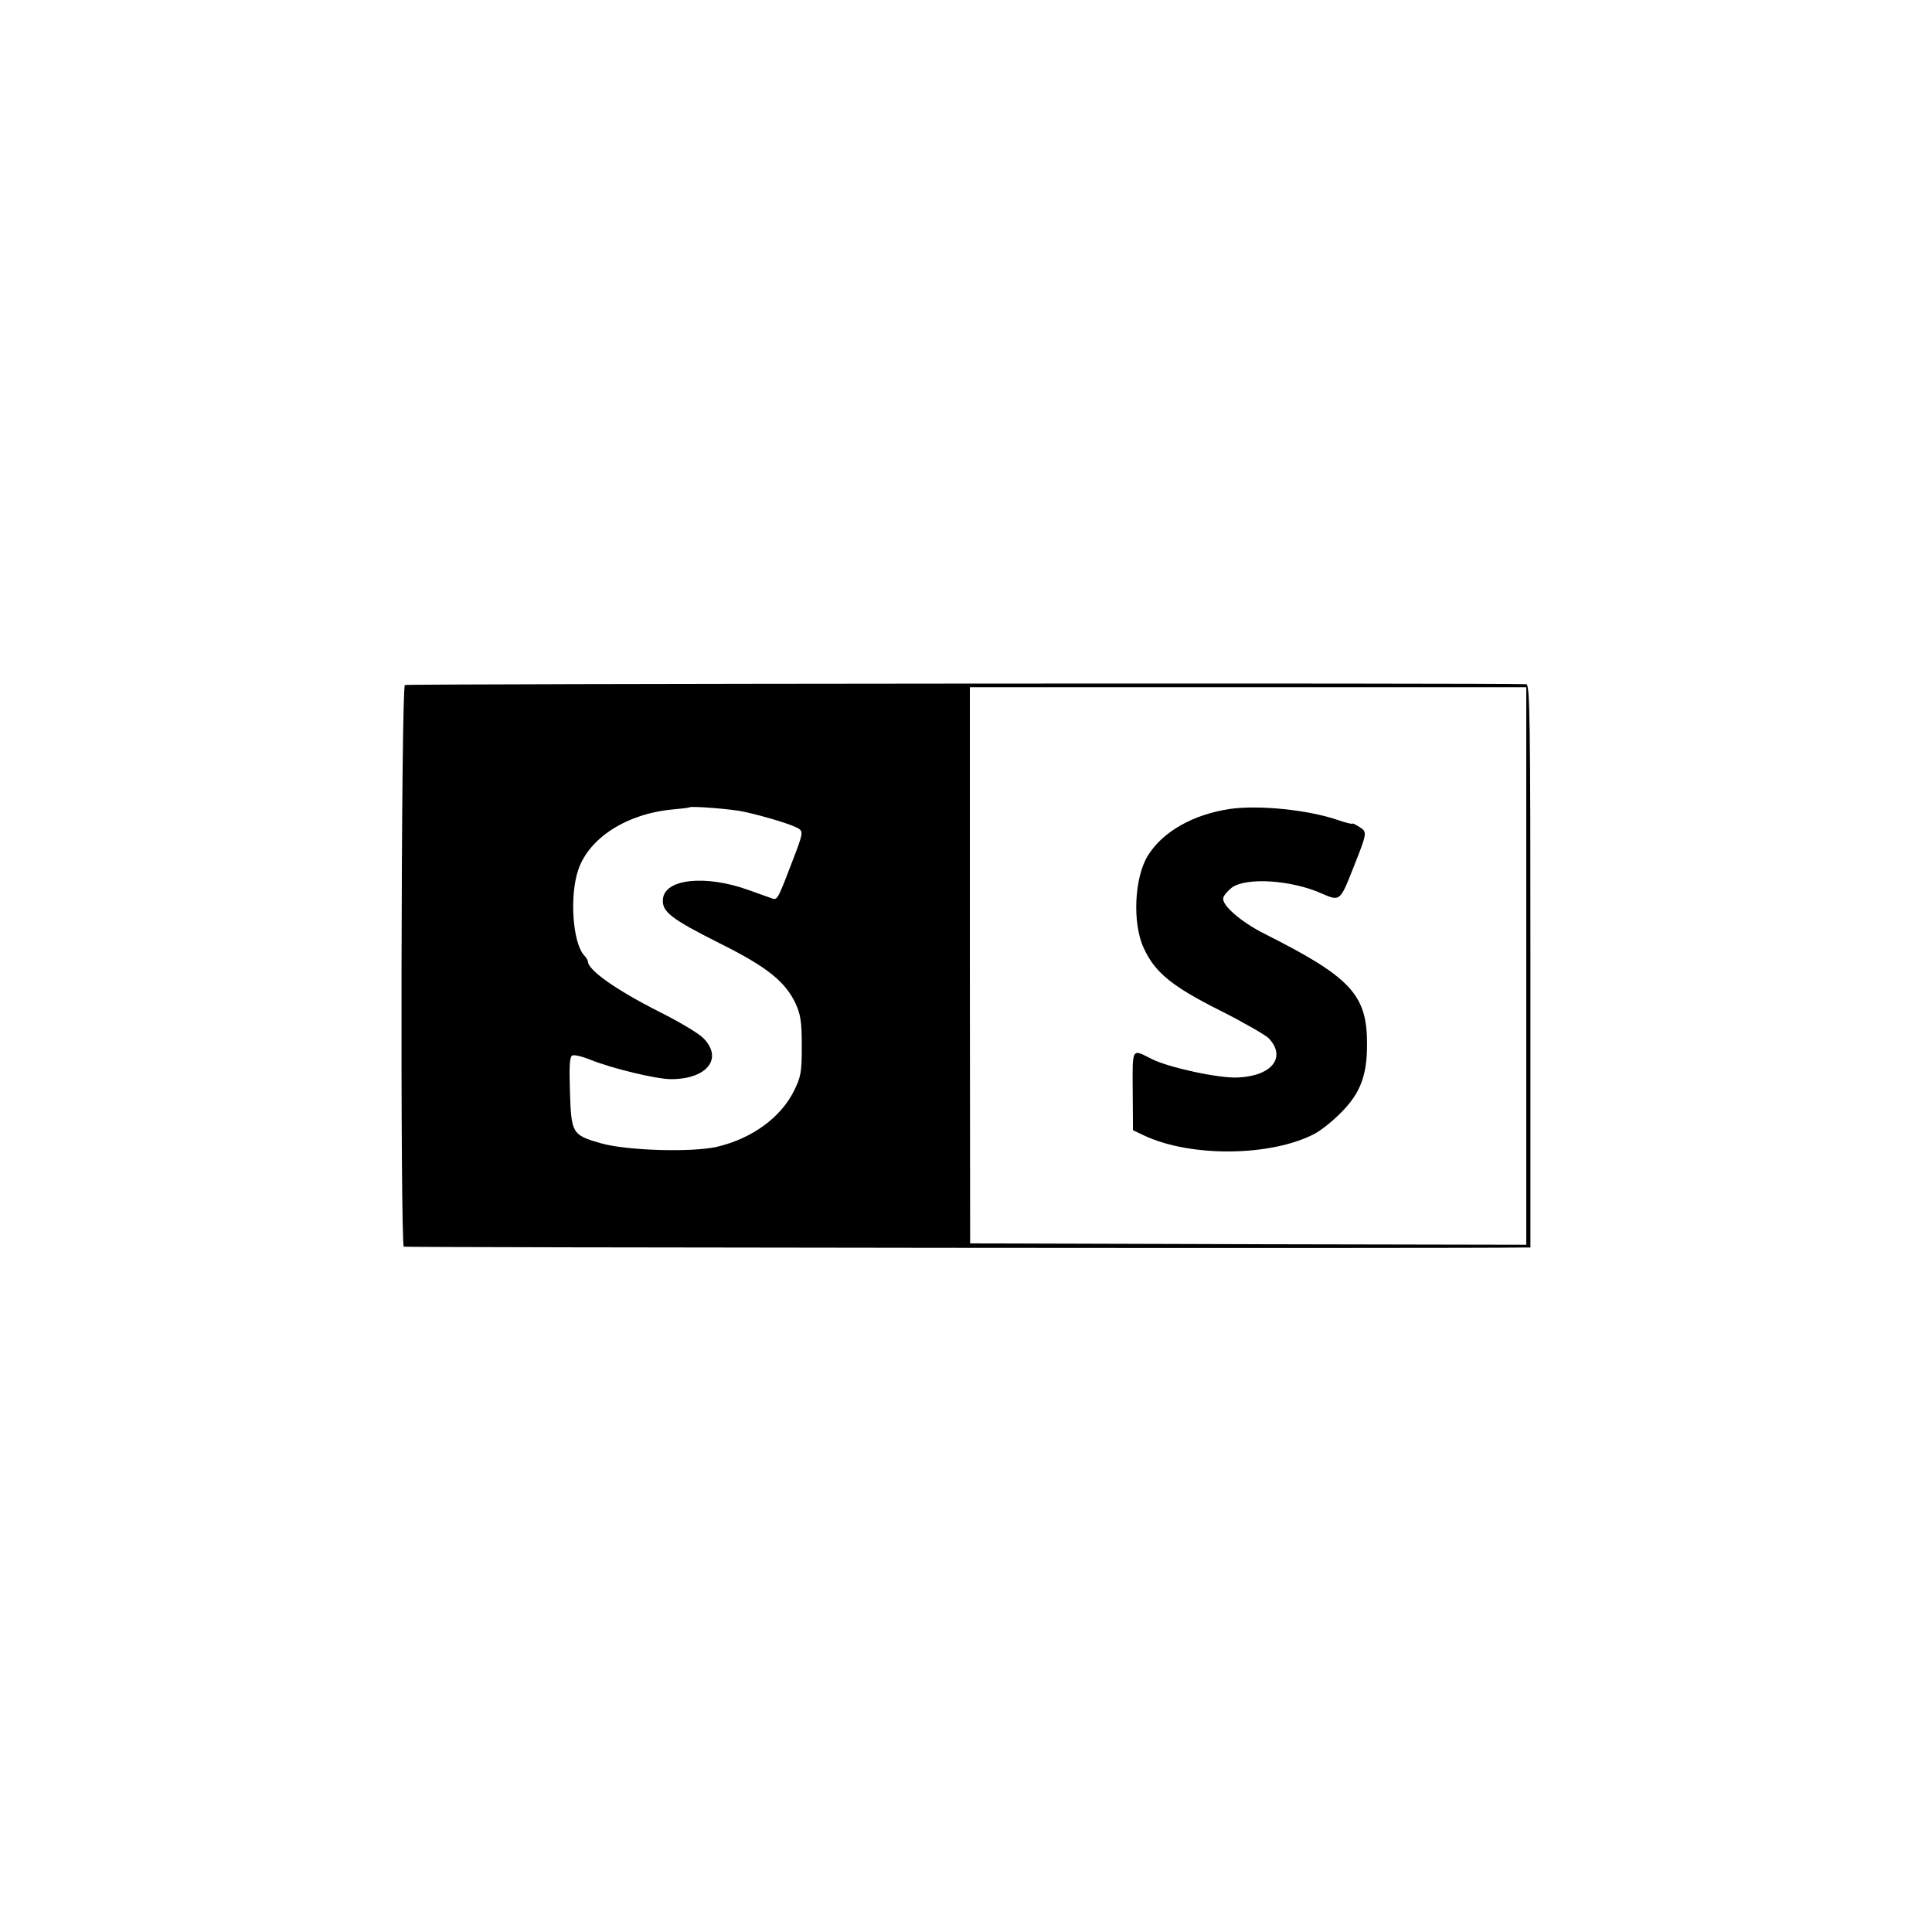
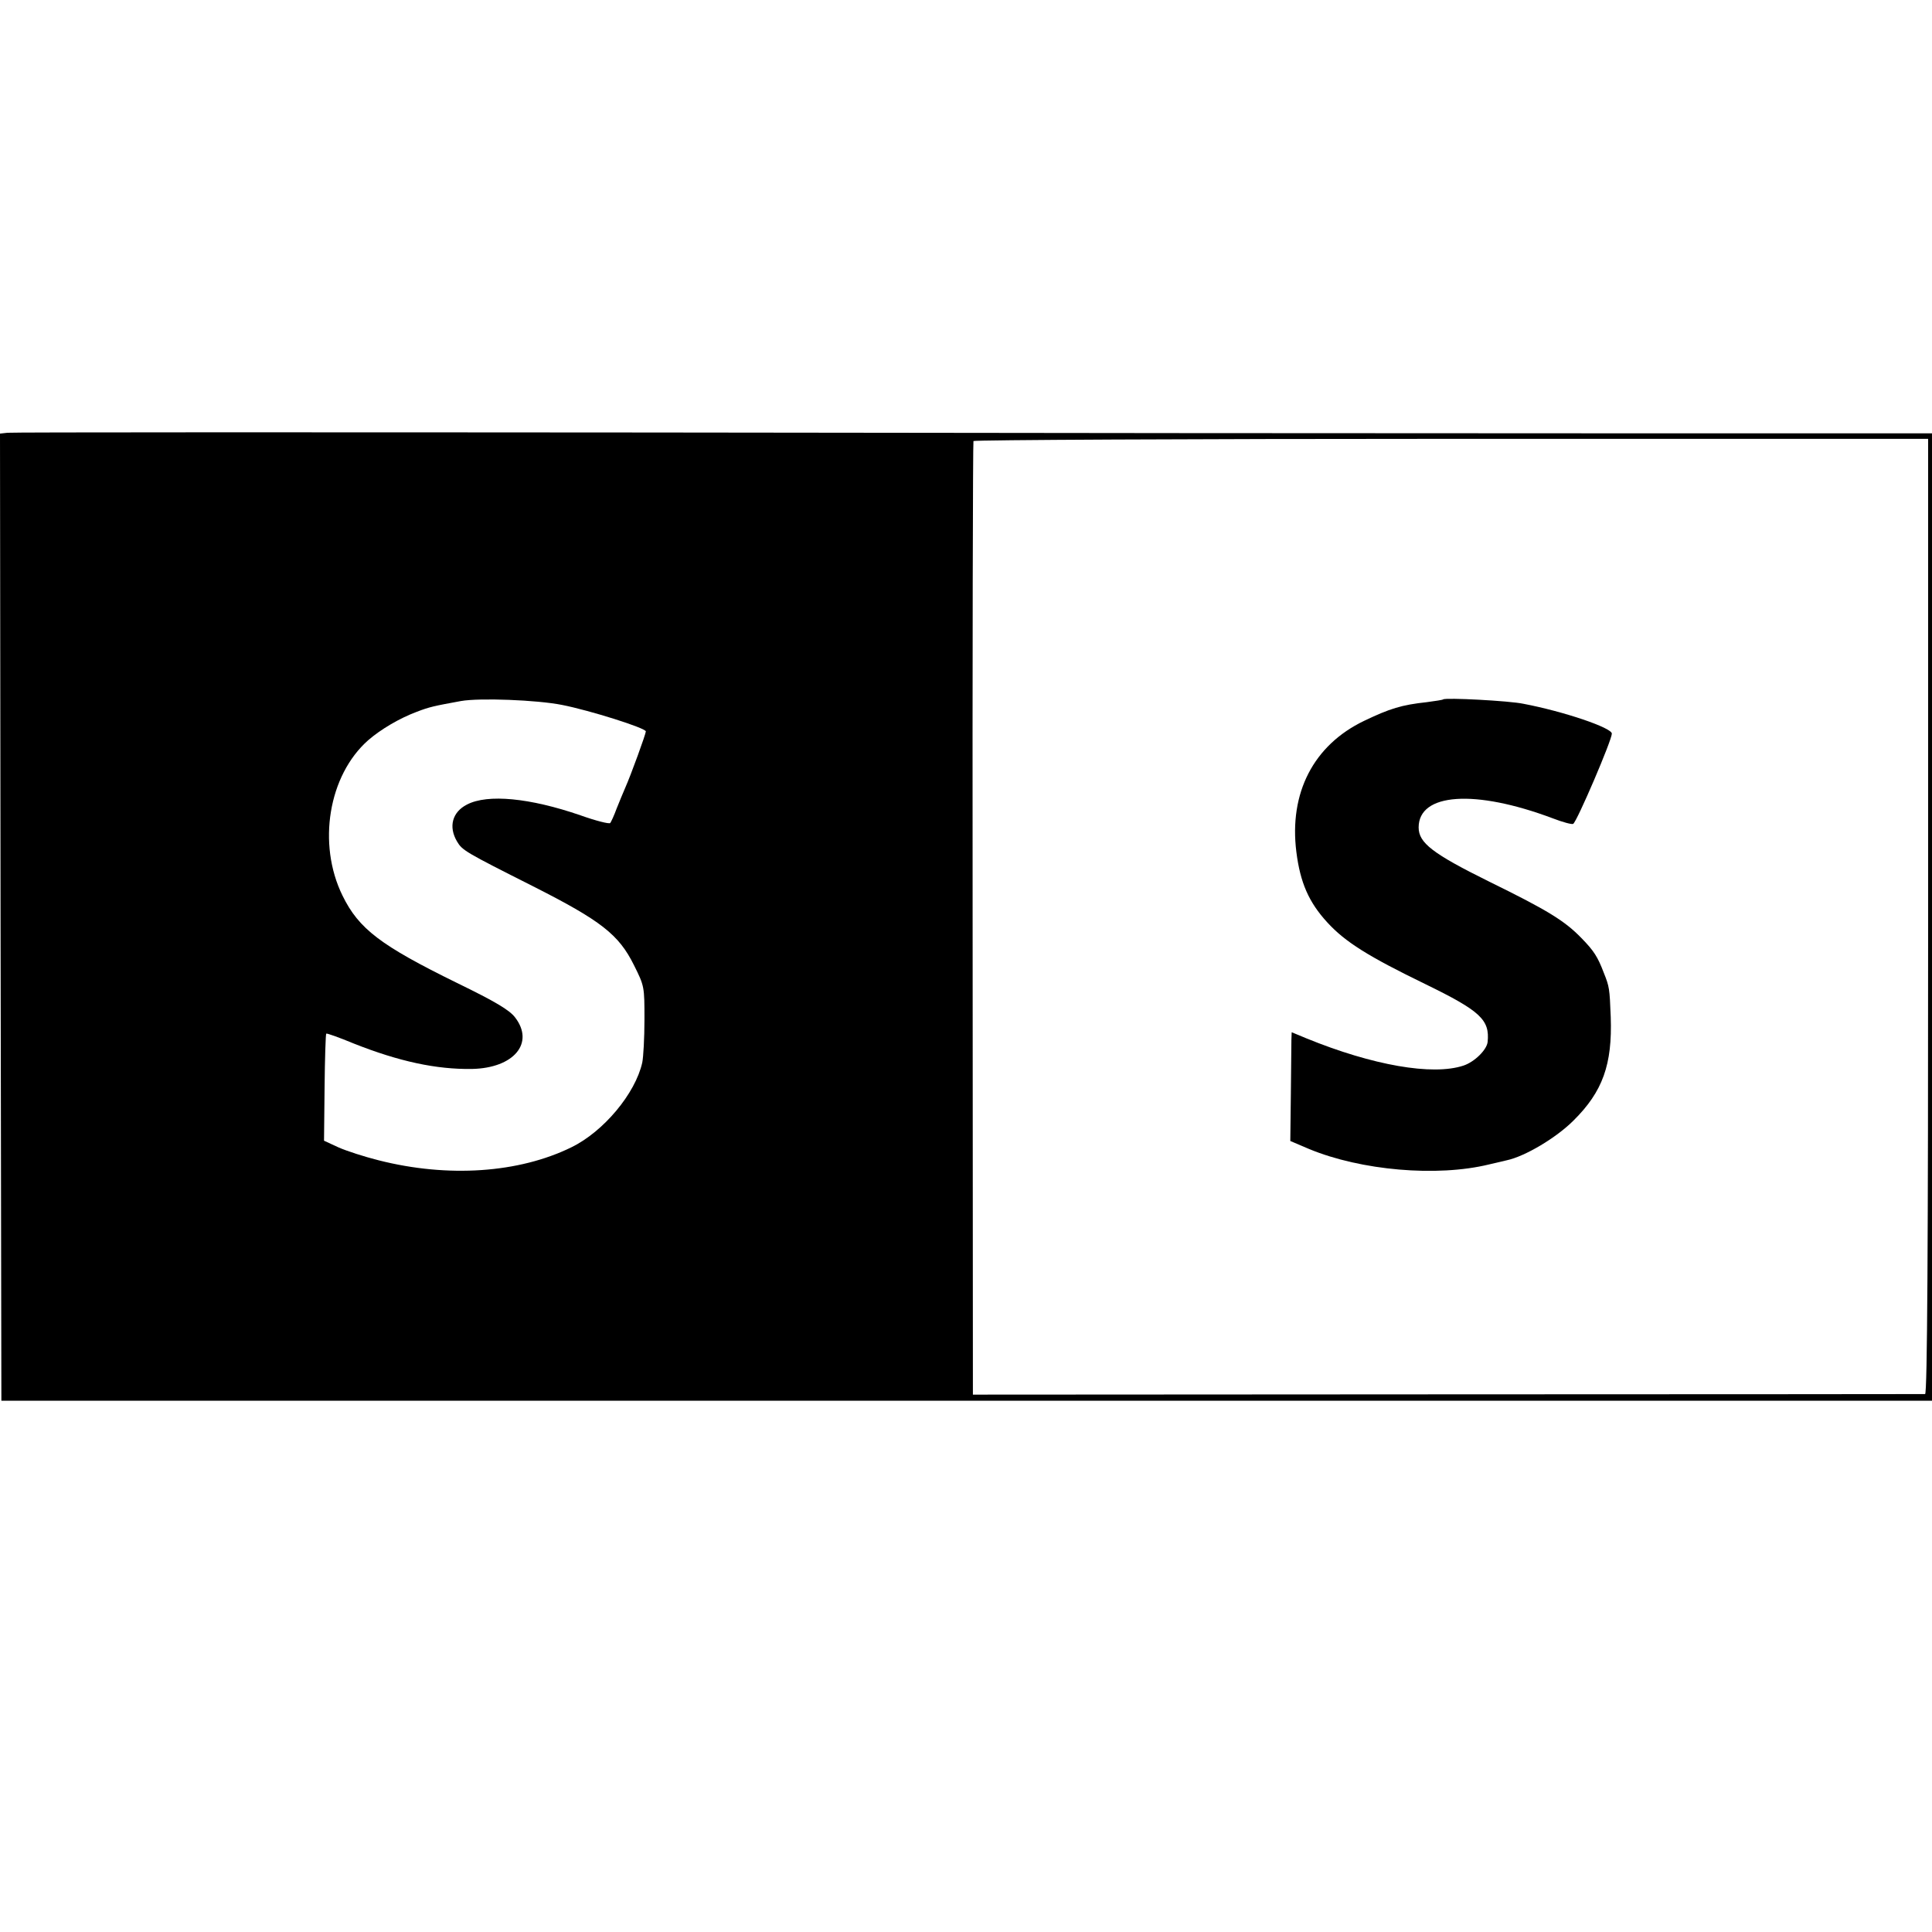
<svg xmlns="http://www.w3.org/2000/svg" version="1.0" width="700pt" height="700pt" viewBox="0 0 700 700" preserveAspectRatio="xMidYMid meet">
  <g transform="translate(0,700) scale(0.1,-0.1)" fill="#000000" stroke="none">
-     <path d="M1467 4518 c-14 -8 -17 -2027 -4 -2035 6 -3 3848 -7 4052 -3 l30 0 0 1020 c0 900 -2 1020 -15 1021 -105 5 -4055 2 -4063 -3z m4063 -1018 l0 -1010 -1007 2 -1008 3 -1 1008 0 1007 1008 0 1008 0 0 -1010z m-2835 559 c82 -18 182 -49 200 -62 15 -11 13 -21 -20 -107 -55 -144 -58 -151 -75 -146 -8 3 -49 17 -90 32 -154 55 -301 40 -308 -33 -5 -46 29 -72 206 -161 171 -85 238 -139 275 -219 18 -40 22 -66 22 -153 0 -95 -3 -111 -28 -162 -48 -97 -152 -173 -279 -203 -91 -21 -329 -14 -422 13 -103 30 -106 35 -111 186 -3 98 -1 128 9 132 7 3 37 -4 66 -16 80 -32 239 -70 291 -70 130 0 190 74 118 148 -17 18 -90 61 -162 97 -154 78 -257 150 -257 182 0 3 -6 14 -14 22 -41 46 -53 215 -21 309 39 116 175 203 340 219 33 3 61 6 63 8 6 5 153 -6 197 -16z" />
-     <path d="M4456 4069 c-134 -20 -244 -83 -297 -169 -49 -79 -57 -245 -15 -335 40 -88 102 -139 278 -227 85 -43 163 -88 175 -100 65 -69 11 -137 -113 -142 -70 -3 -249 36 -311 67 -73 37 -70 44 -69 -115 l1 -143 40 -19 c167 -79 457 -77 616 5 24 12 69 48 100 80 68 69 92 133 92 244 1 181 -58 244 -372 402 -85 43 -154 103 -149 129 1 9 16 26 31 38 52 38 215 28 325 -21 67 -29 67 -30 115 92 52 131 51 130 22 149 -14 9 -25 14 -25 12 0 -3 -24 3 -53 13 -108 37 -286 55 -391 40z" />
+     <path d="M27 5432 l-27 -3 2 -1752 3 -1752 3497 0 3498 0 0 1753 0 1752 -1187 0 c-654 0 -2216 1 -3473 3 -1257 1 -2297 1 -2313 -1z m6959 -1752 c0 -1189 -3 -1730 -11 -1731 -5 0 -784 -1 -1730 -1 l-1720 -1 -1 1724 c-1 948 1 1727 3 1731 2 4 781 8 1731 8 l1728 0 0 -1730z m-4950 766 c102 -20 304 -84 304 -96 0 -9 -54 -158 -75 -205 -7 -16 -21 -50 -31 -75 -9 -25 -20 -48 -23 -52 -4 -4 -52 8 -108 28 -183 63 -336 78 -411 39 -53 -27 -68 -80 -36 -134 19 -32 29 -38 275 -162 247 -125 311 -175 366 -286 38 -76 38 -78 38 -197 0 -67 -4 -137 -8 -156 -25 -112 -140 -250 -257 -307 -190 -93 -446 -111 -698 -47 -52 13 -117 34 -146 47 l-52 24 2 192 c1 106 4 194 6 196 2 2 47 -14 100 -36 164 -65 299 -94 428 -92 152 3 228 94 156 187 -20 26 -69 56 -211 125 -275 135 -355 195 -414 316 -92 187 -51 436 93 563 45 39 112 79 176 103 47 18 62 21 160 39 68 12 275 4 366 -14z" />
+     <path d="M5229 4466 c-2 -2 -29 -6 -59 -10 -92 -10 -134 -23 -228 -68 -183 -88 -272 -261 -245 -475 14 -111 45 -182 112 -255 65 -71 148 -123 356 -224 199 -97 233 -129 225 -209 -3 -29 -48 -73 -88 -86 -112 -37 -329 1 -569 99 l-53 22 -1 -28 c0 -15 -1 -103 -2 -197 l-2 -169 68 -29 c188 -78 464 -102 652 -56 22 5 51 12 64 15 66 14 179 81 242 144 106 105 141 203 135 375 -4 104 -5 110 -25 160 -22 58 -36 80 -81 126 -61 63 -123 101 -335 205 -204 101 -255 140 -255 196 0 125 204 139 486 33 36 -14 70 -23 74 -20 14 9 140 303 140 327 0 21 -173 80 -320 108 -51 11 -283 23 -291 16z" />
  </g>
</svg>
